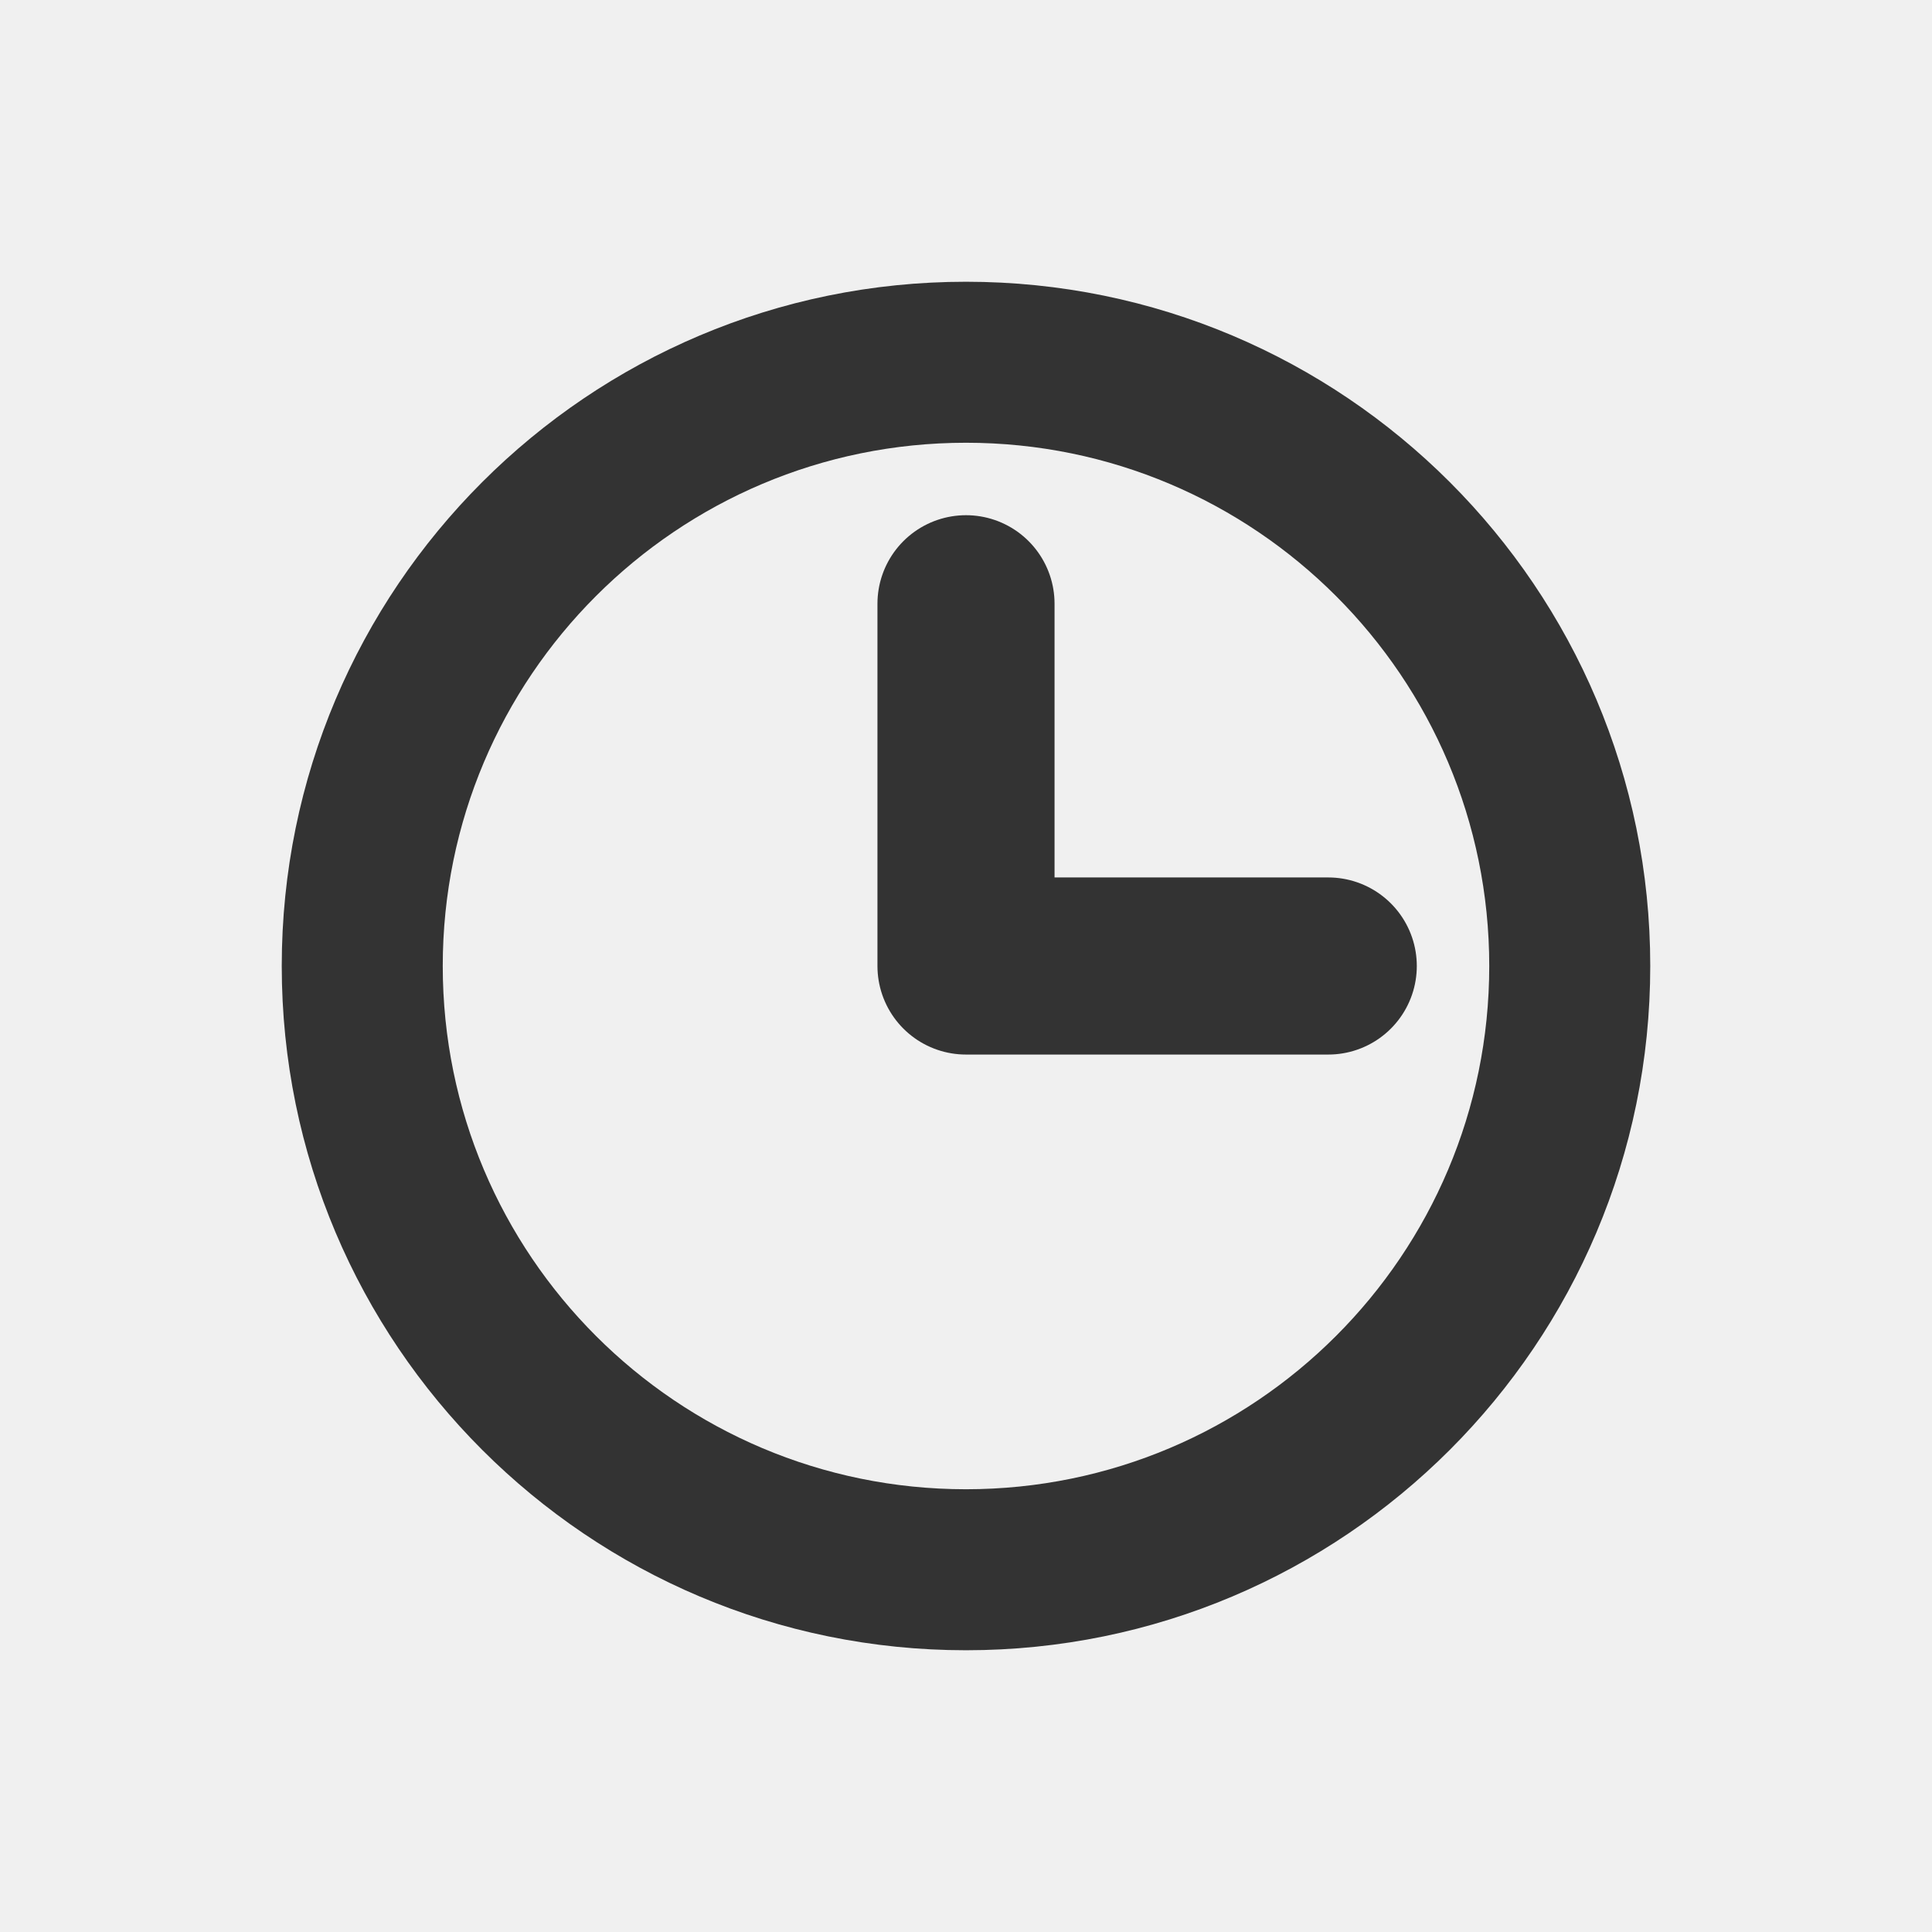
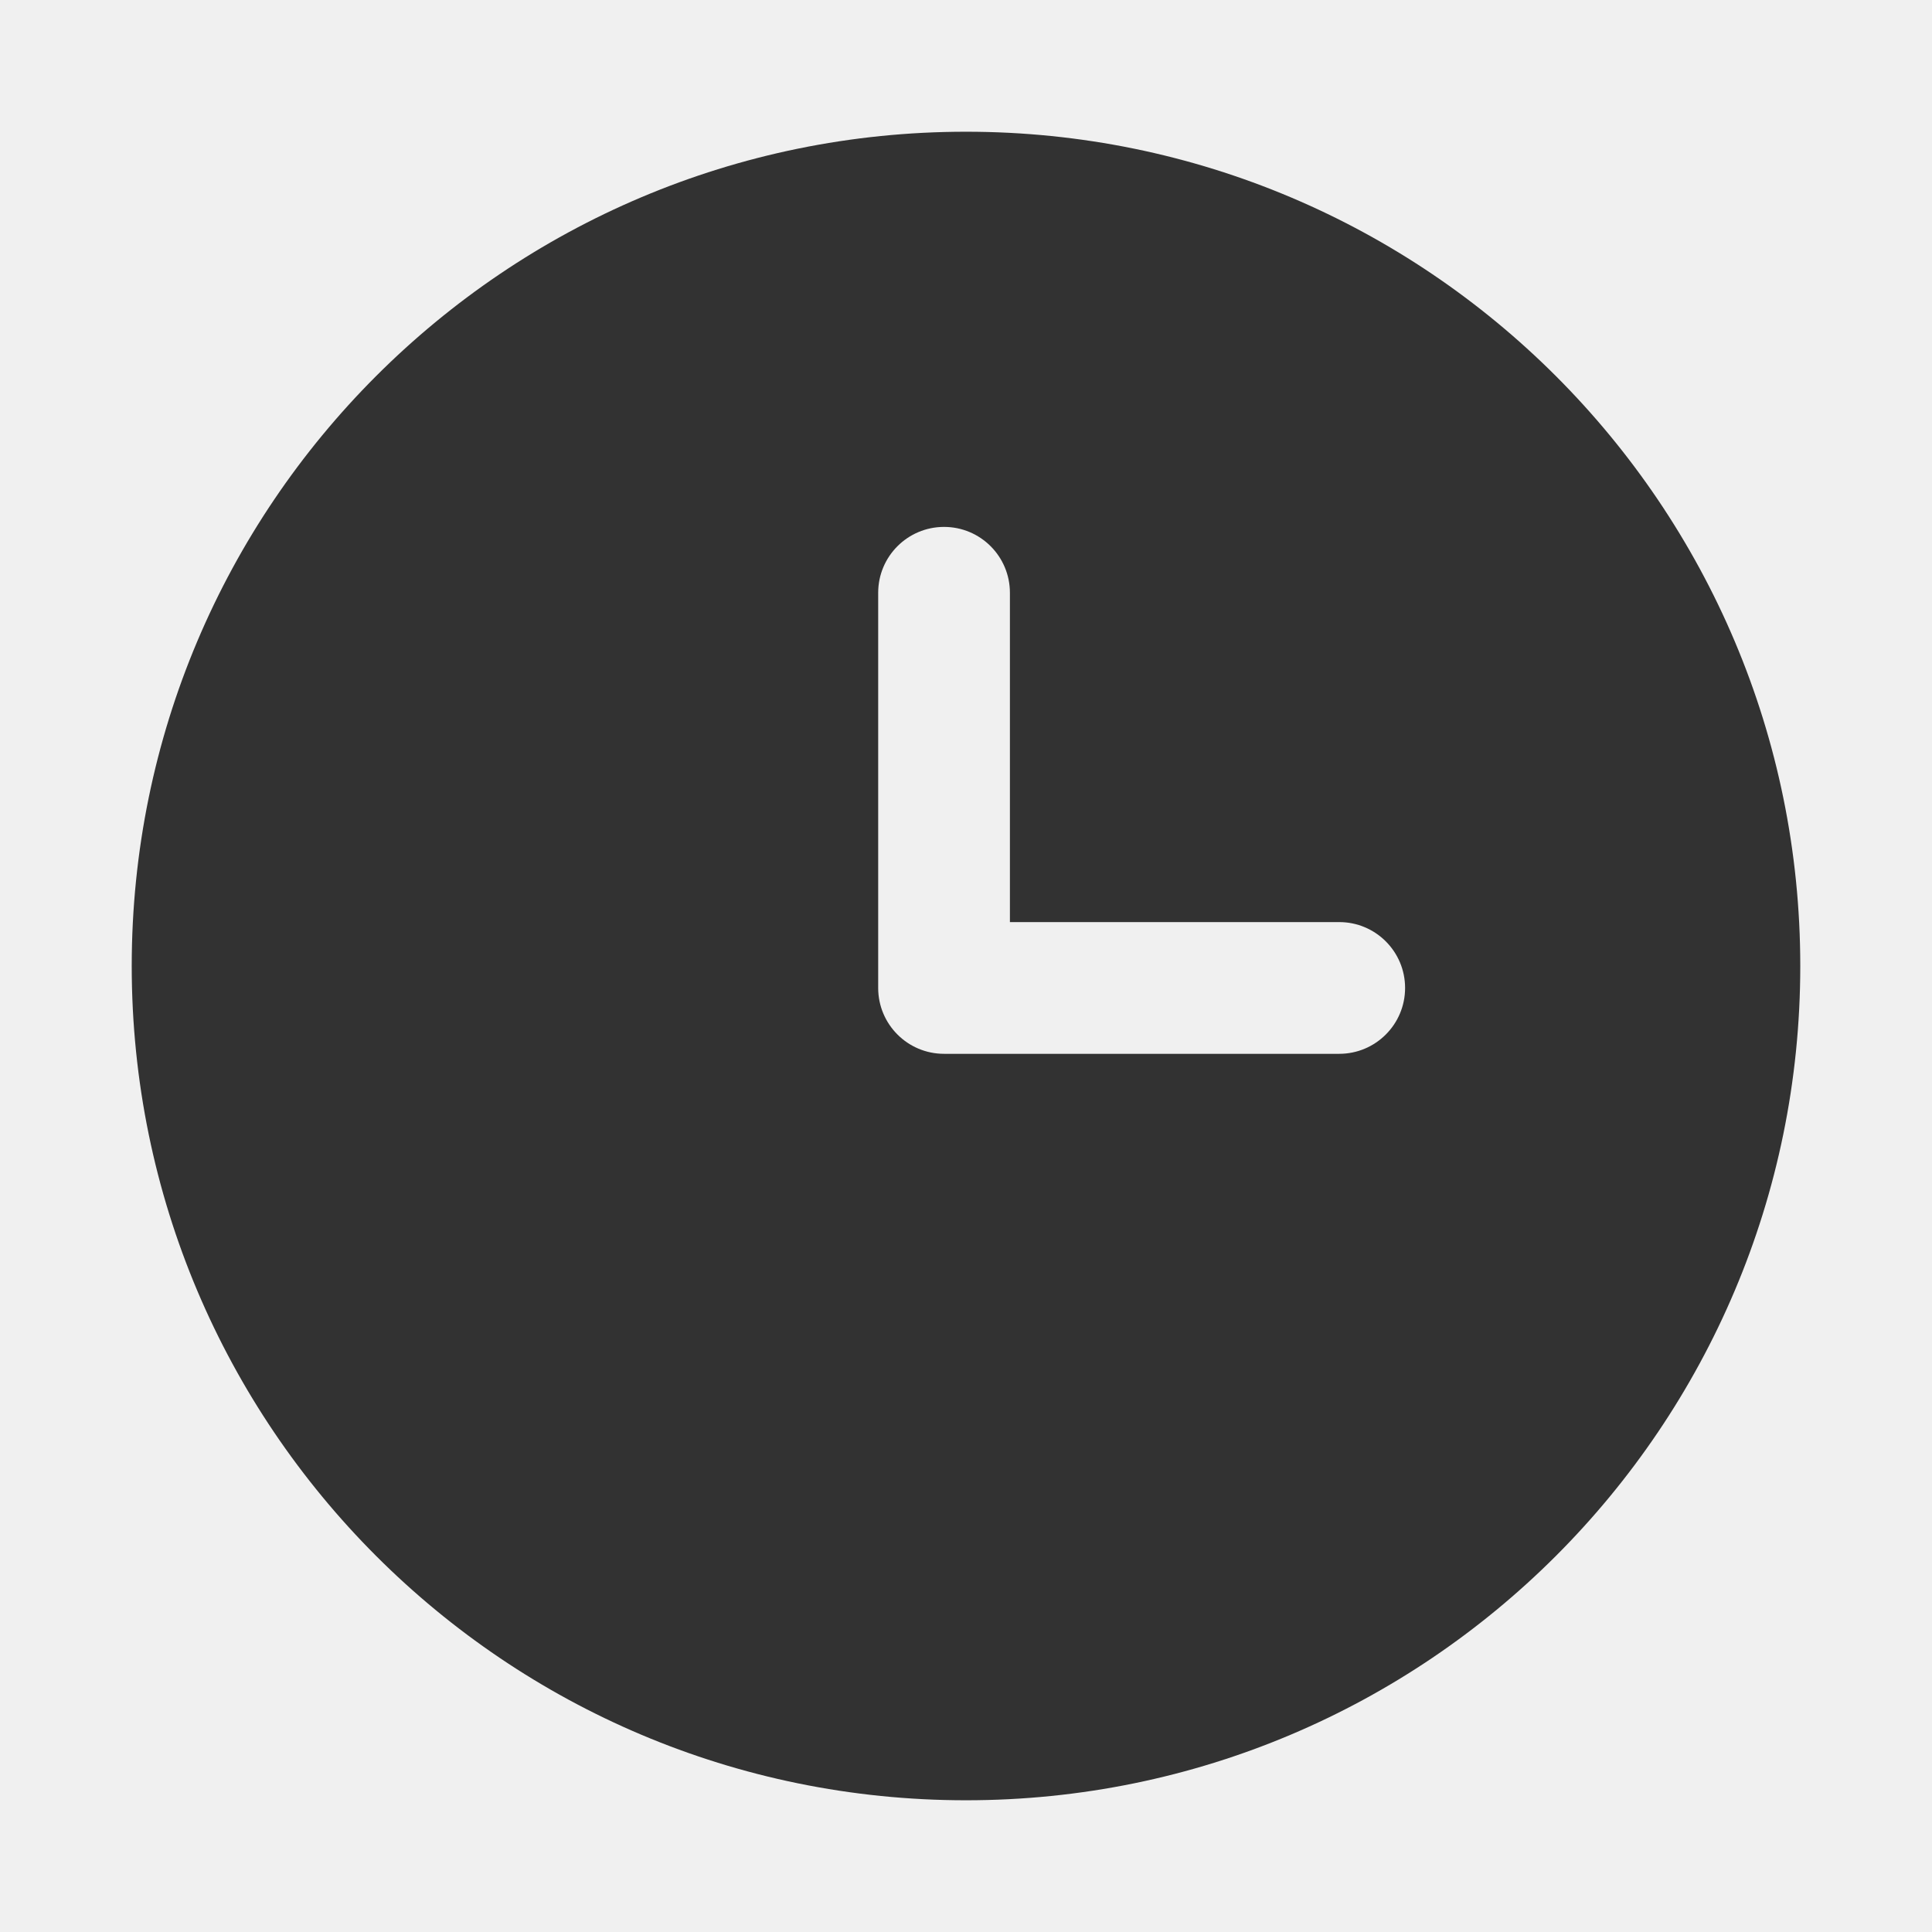
- <svg xmlns="http://www.w3.org/2000/svg" viewBox="0 0 24 24" width="48" height="48">
-   <defs>
-     <mask id="time-ring-mask">
-       <rect width="24" height="24" fill="white" />
-       <circle cx="12" cy="12" r="6.5" fill="black" />
-     </mask>
-   </defs>
-   <circle cx="12" cy="12" r="8.5" fill="#333333" mask="url(#time-ring-mask)" />
-   <path d="M 12 7.5 V 12 H 16.5" fill="none" stroke="#333333" stroke-width="2.2" stroke-linecap="round" stroke-linejoin="round" />
+ <svg xmlns="http://www.w3.org/2000/svg" t="1781773710699" class="icon" viewBox="0 0 1024 1024" version="1.1" width="200" height="200">
+   <path d="M512 69.818c244.201 0 442.182 197.981 442.182 442.182s-197.981 442.182-442.182 442.182S69.818 756.201 69.818 512 267.799 69.818 512 69.818z m-11.636 209.455a34.909 34.909 0 0 0-34.909 34.909v209.455a34.909 34.909 0 0 0 34.909 34.909h209.455a34.909 34.909 0 0 0 0-69.818H535.273v-174.545a34.909 34.909 0 0 0-34.909-34.909z" fill="#323232" />
</svg>
